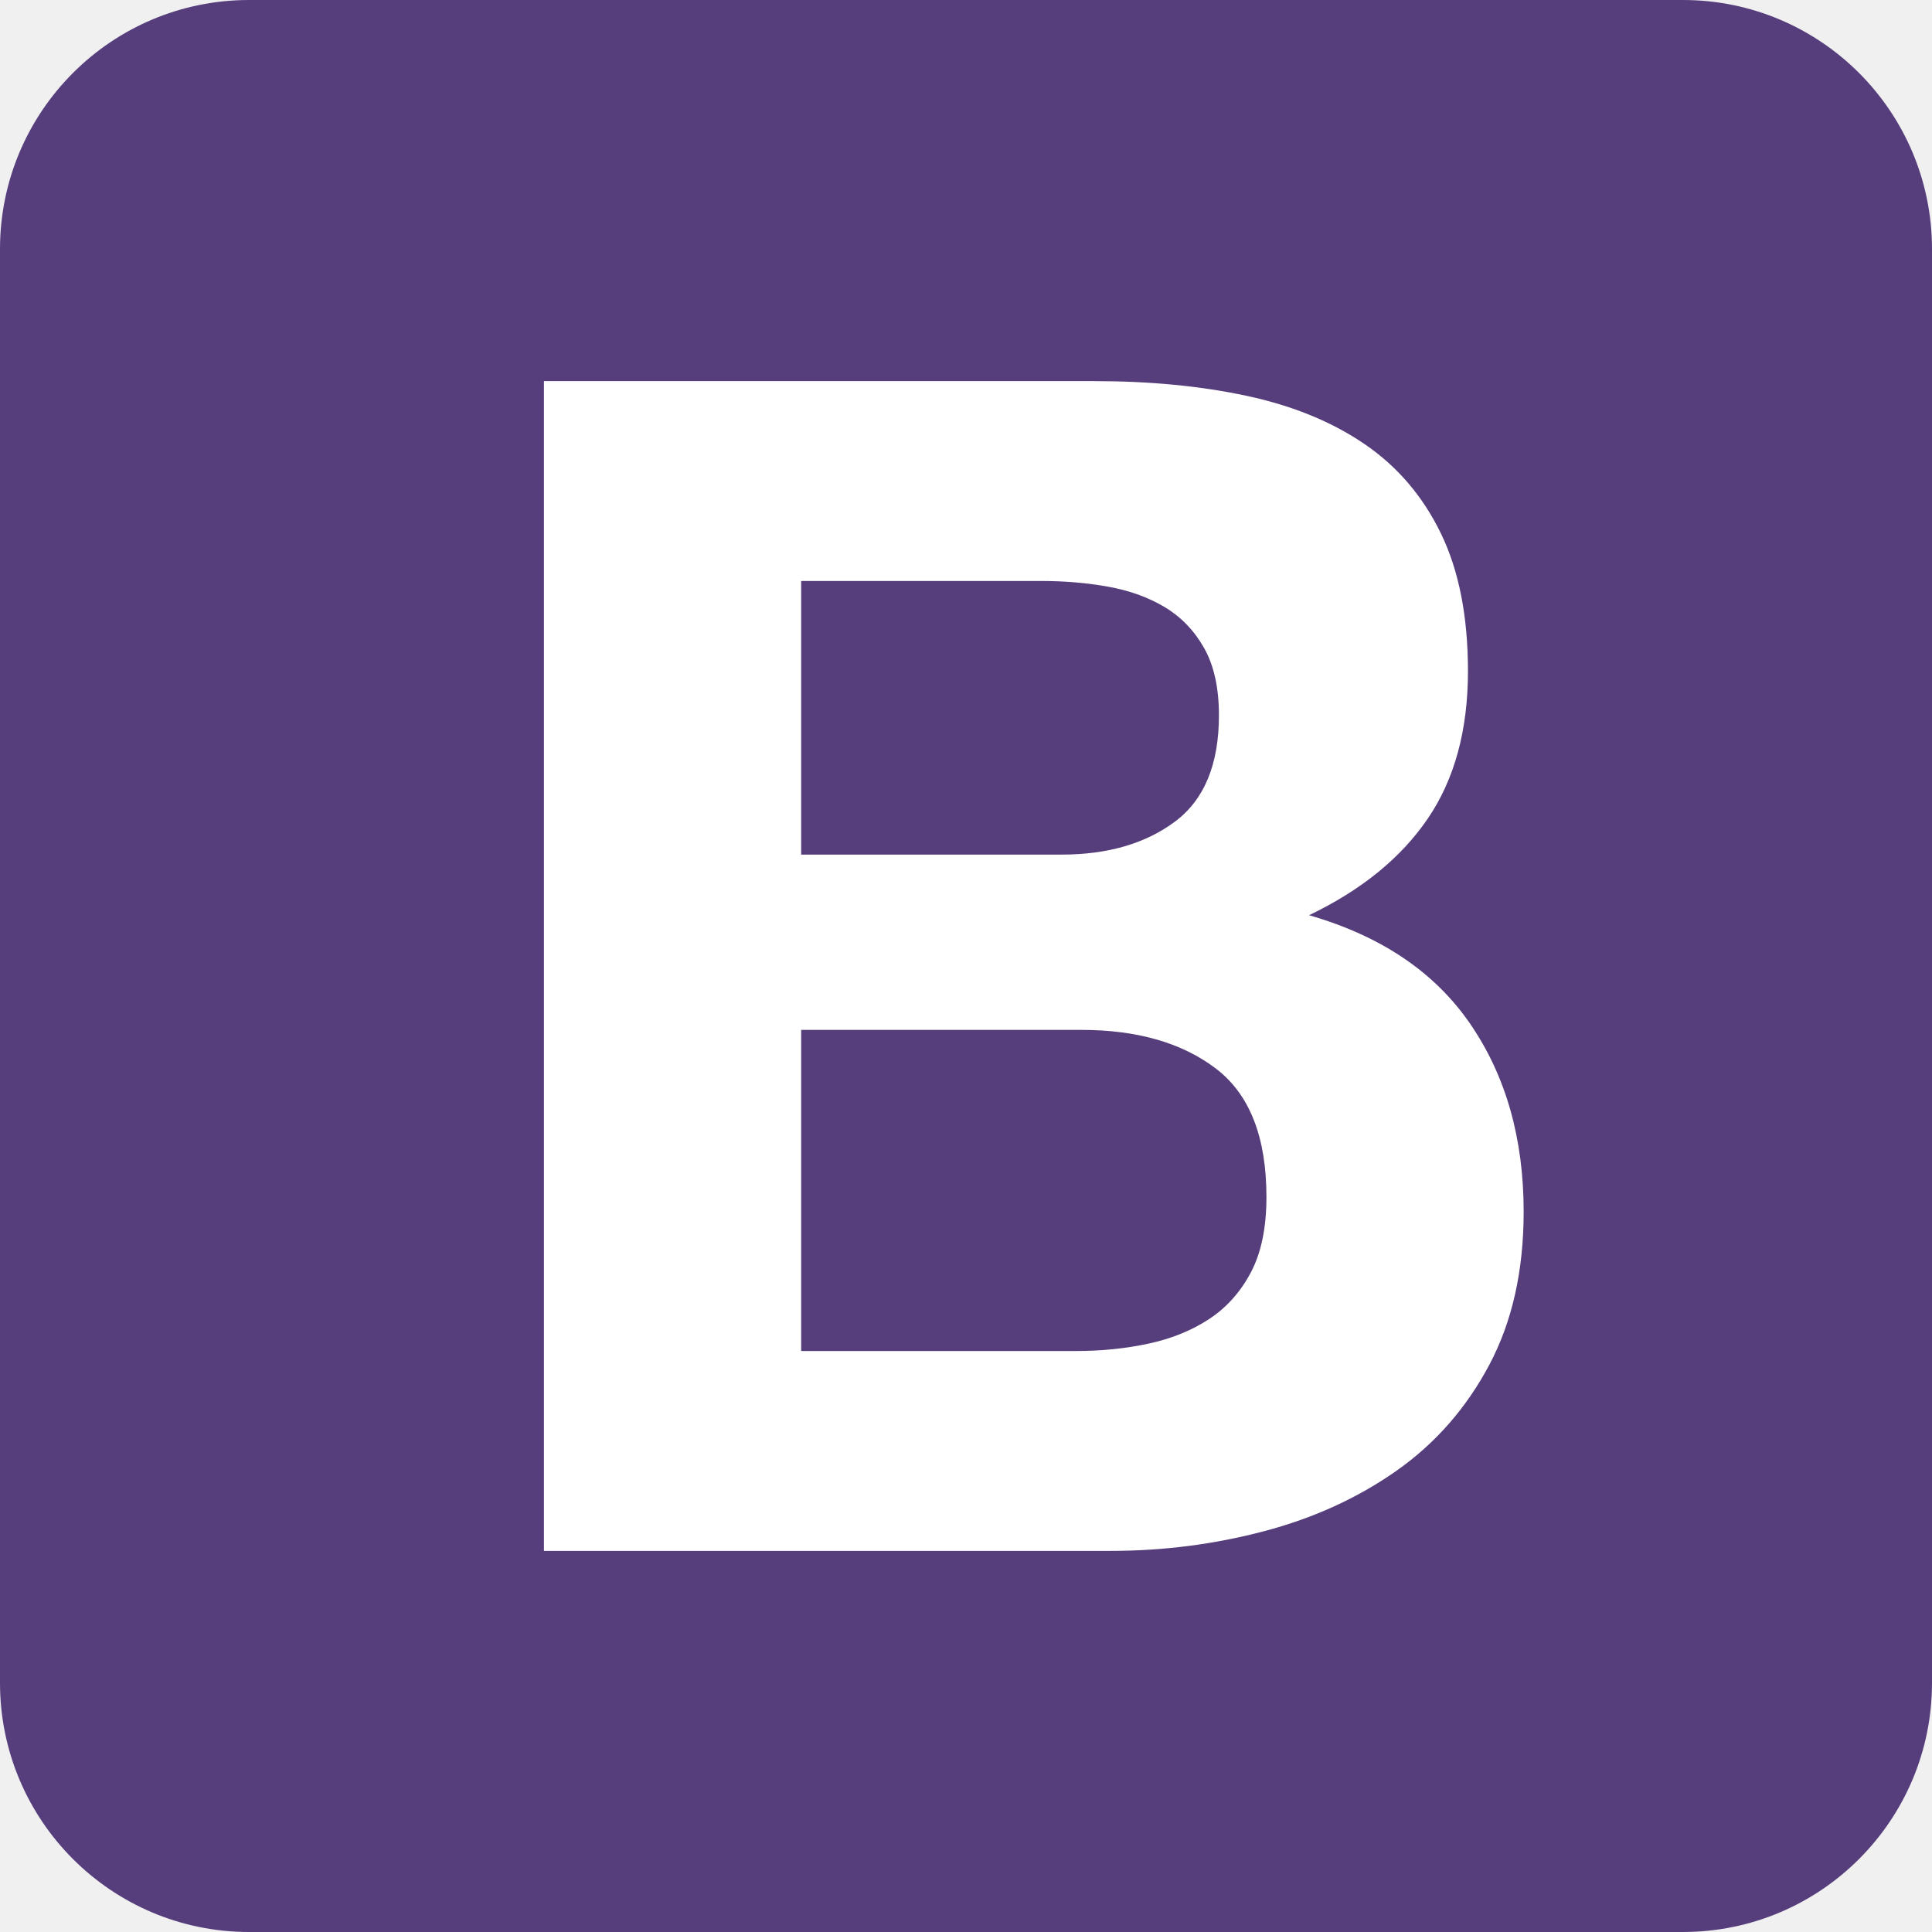
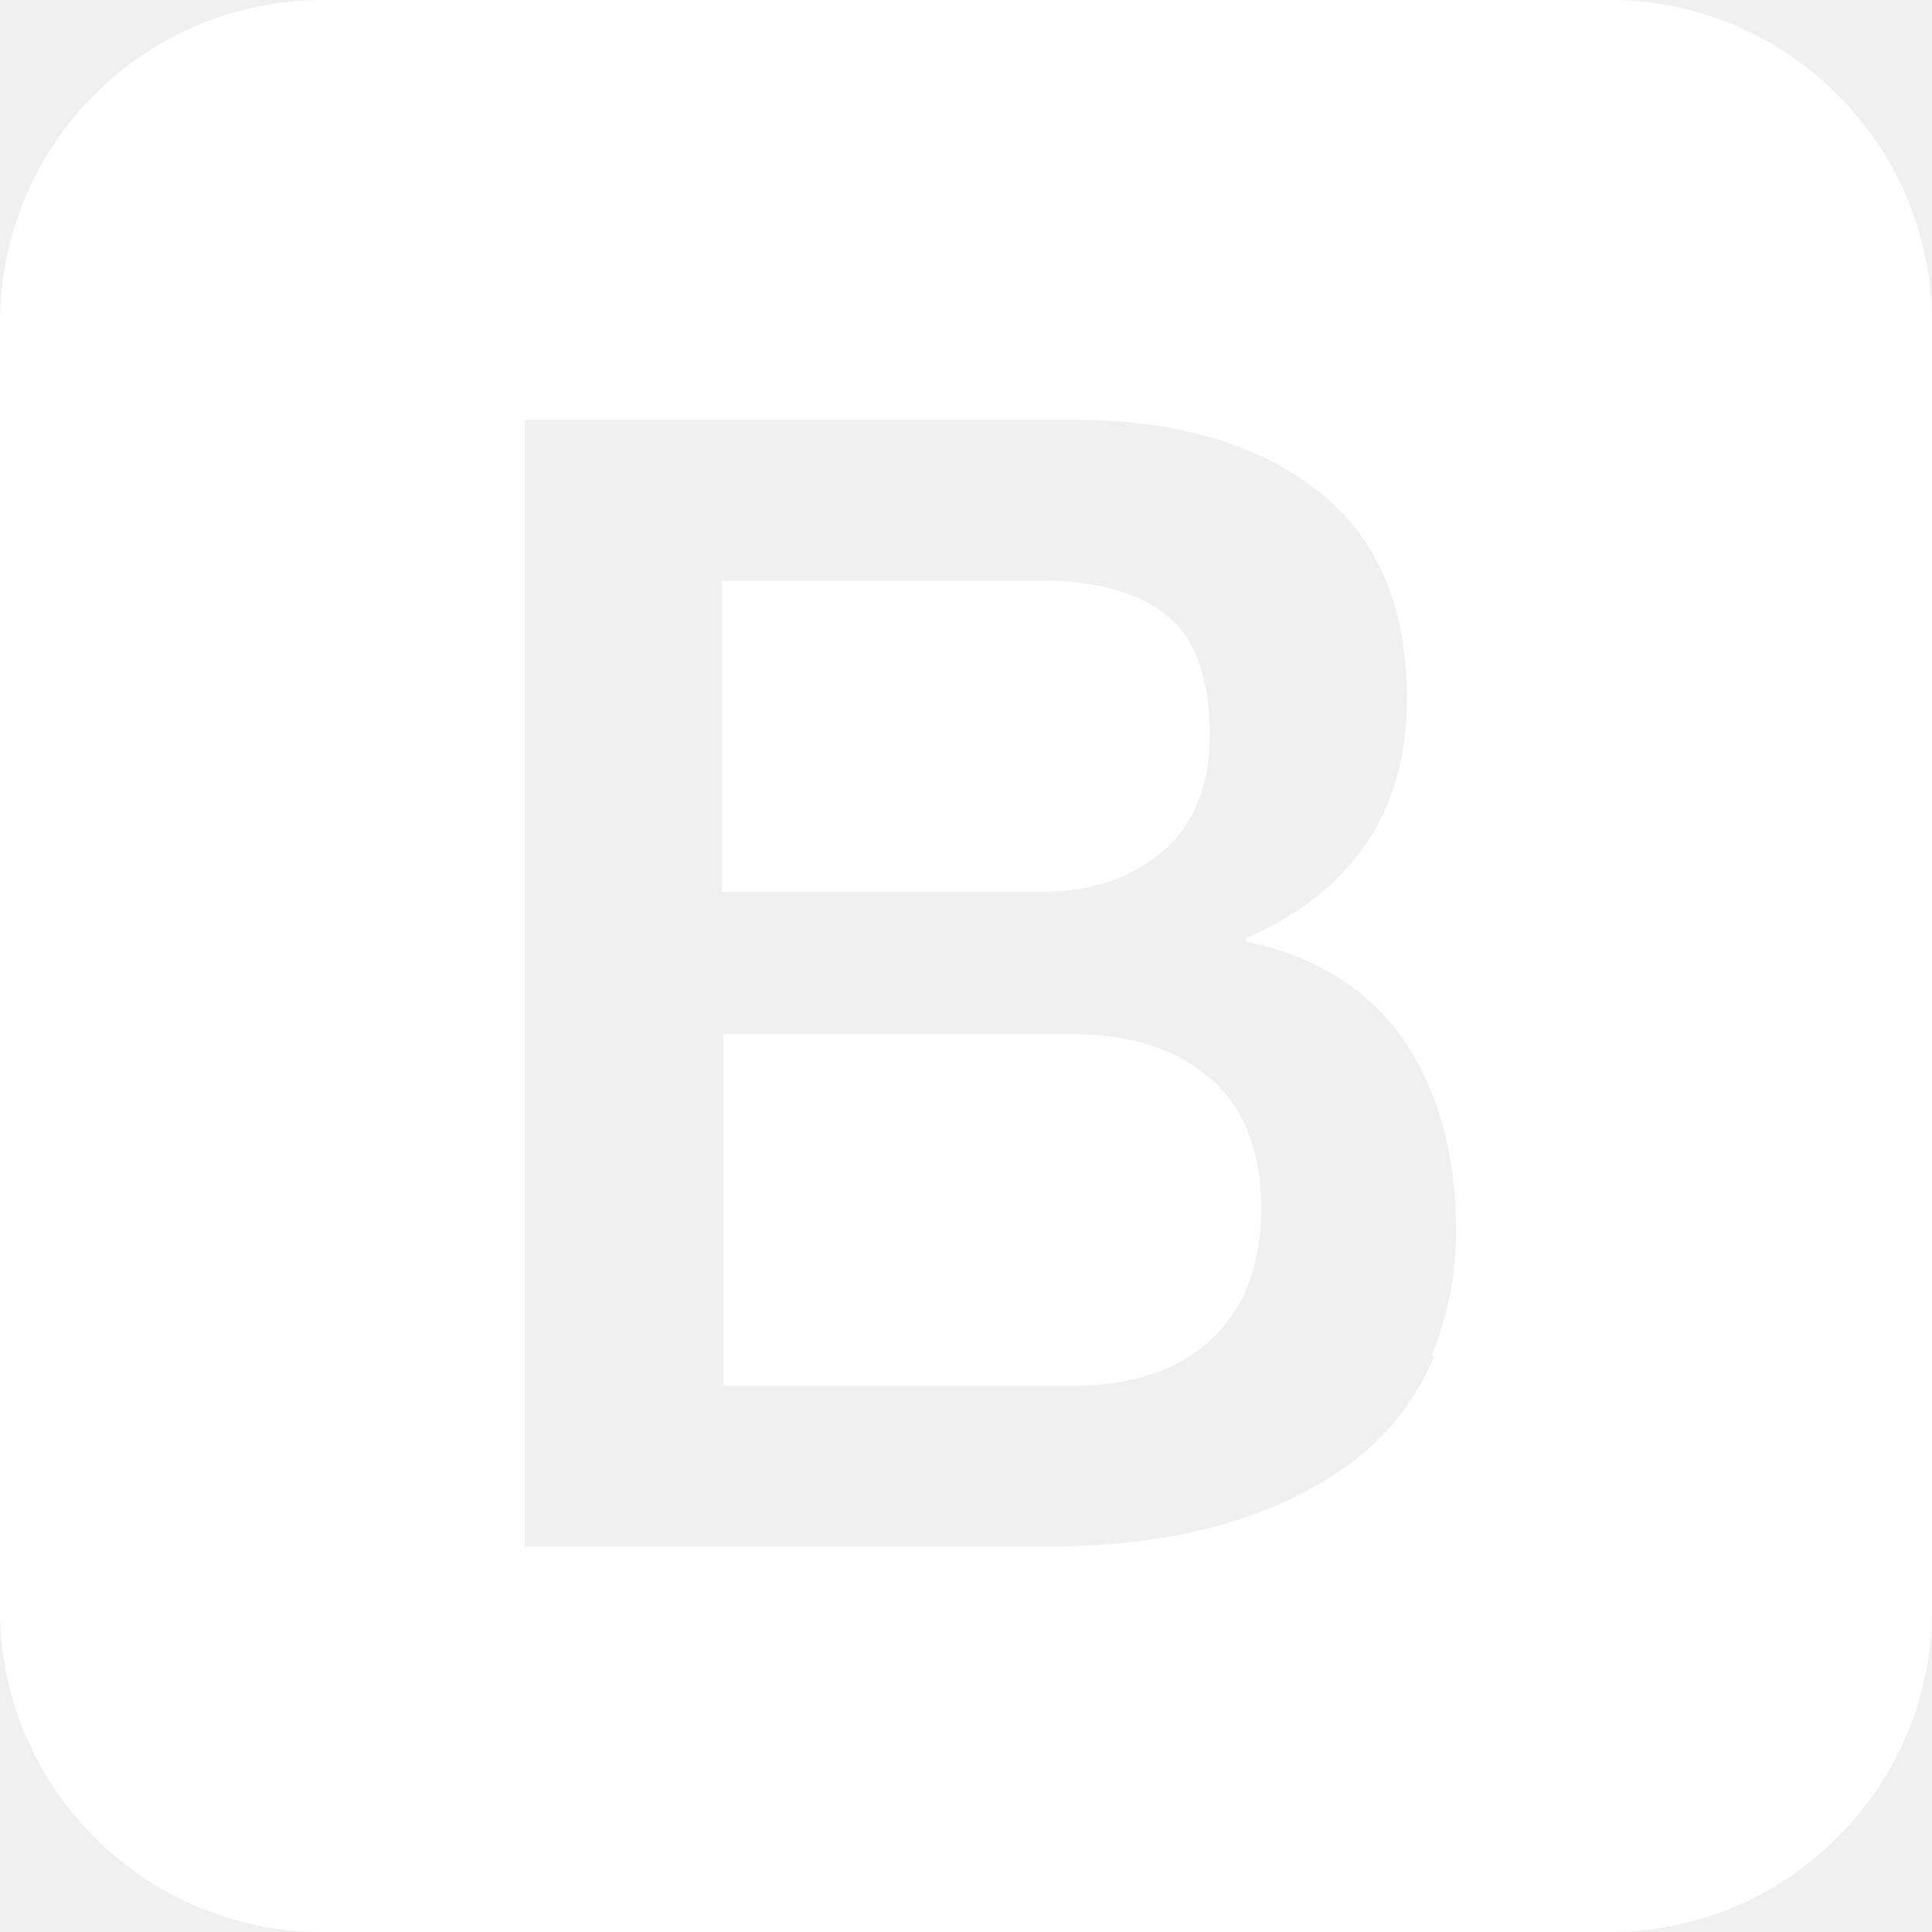
- <svg xmlns="http://www.w3.org/2000/svg" viewBox="0 0 256 256" version="1.1" preserveAspectRatio="xMidYMid">
-   <g>
-     <path d="M0,222.991 C0,241.223 14.779,256 33.009,256 L222.991,256 C241.223,256 256,241.221 256,222.991 L256,33.009 C256,14.777 241.221,0 222.991,0 L33.009,0 C14.777,0 0,14.779 0,33.009 L0,222.991 Z" fill="#563D7C" />
-     <path d="M106.158,113.238 L106.158,76.985 L138.069,76.985 C141.109,76.985 144.039,77.238 146.861,77.744 C149.683,78.251 152.18,79.155 154.351,80.458 C156.522,81.761 158.258,83.57 159.561,85.885 C160.863,88.201 161.515,91.168 161.515,94.786 C161.515,101.298 159.561,106.002 155.653,108.896 C151.746,111.791 146.753,113.238 140.674,113.238 L106.158,113.238 L106.158,113.238 Z M72.075,50.5 L72.075,205.5 L147.187,205.5 C154.134,205.5 160.9,204.632 167.485,202.895 C174.07,201.158 179.931,198.481 185.069,194.863 C190.206,191.245 194.295,186.577 197.334,180.861 C200.373,175.144 201.893,168.378 201.893,160.563 C201.893,150.866 199.541,142.581 194.838,135.707 C190.134,128.832 183.006,124.02 173.454,121.27 C180.401,117.942 185.648,113.672 189.193,108.462 C192.739,103.252 194.512,96.74 194.512,88.924 C194.512,81.688 193.318,75.61 190.93,70.689 C188.542,65.768 185.177,61.825 180.835,58.858 C176.494,55.891 171.284,53.756 165.205,52.454 C159.127,51.151 152.397,50.5 145.016,50.5 L72.075,50.5 L72.075,50.5 Z M106.158,179.015 L106.158,136.466 L143.279,136.466 C150.66,136.466 156.594,138.167 161.081,141.568 C165.567,144.969 167.81,150.649 167.81,158.609 C167.81,162.662 167.123,165.99 165.748,168.595 C164.373,171.2 162.528,173.263 160.212,174.782 C157.897,176.302 155.219,177.387 152.18,178.039 C149.141,178.69 145.957,179.015 142.628,179.015 L106.158,179.015 L106.158,179.015 Z" fill="#FFFFFF" />
-   </g>
+ <svg xmlns="http://www.w3.org/2000/svg" role="img" viewBox="0 0 24 24">
+   <path d="M20 0H4C1.793.006.006 1.793 0 4v16c0 2.2 1.8 4 4 4h16c2.2 0 4-1.8 4-4V4c0-2.2-1.8-4-4-4zm-2.187 16.855c-.2.482-.517.907-.923 1.234-.42.34-.952.62-1.607.82-.654.203-1.432.305-2.333.305H6.518v-14h6.802c1.258 0 2.266.283 3.02.86.76.58 1.138 1.444 1.138 2.61 0 .705-.172 1.31-.518 1.81-.344.497-.84.886-1.48 1.156v.046c.854.18 1.515.585 1.95 1.215s.658 1.426.658 2.387c0 .538-.104 1.05-.3 1.528l.025.027zm-2.776-3.45c-.41-.375-.986-.558-1.73-.558H8.985v4.368h4.334c.74 0 1.32-.192 1.73-.58.41-.385.62-.934.62-1.64-.007-.69-.21-1.224-.62-1.59h-.017zm-.6-2.823c.396-.336.59-.817.59-1.444 0-.704-.175-1.204-.53-1.49-.352-.285-.86-.433-1.528-.433h-4v3.863h4c.583 0 1.08-.17 1.464-.496z" style="fill:#fff" />
</svg>
